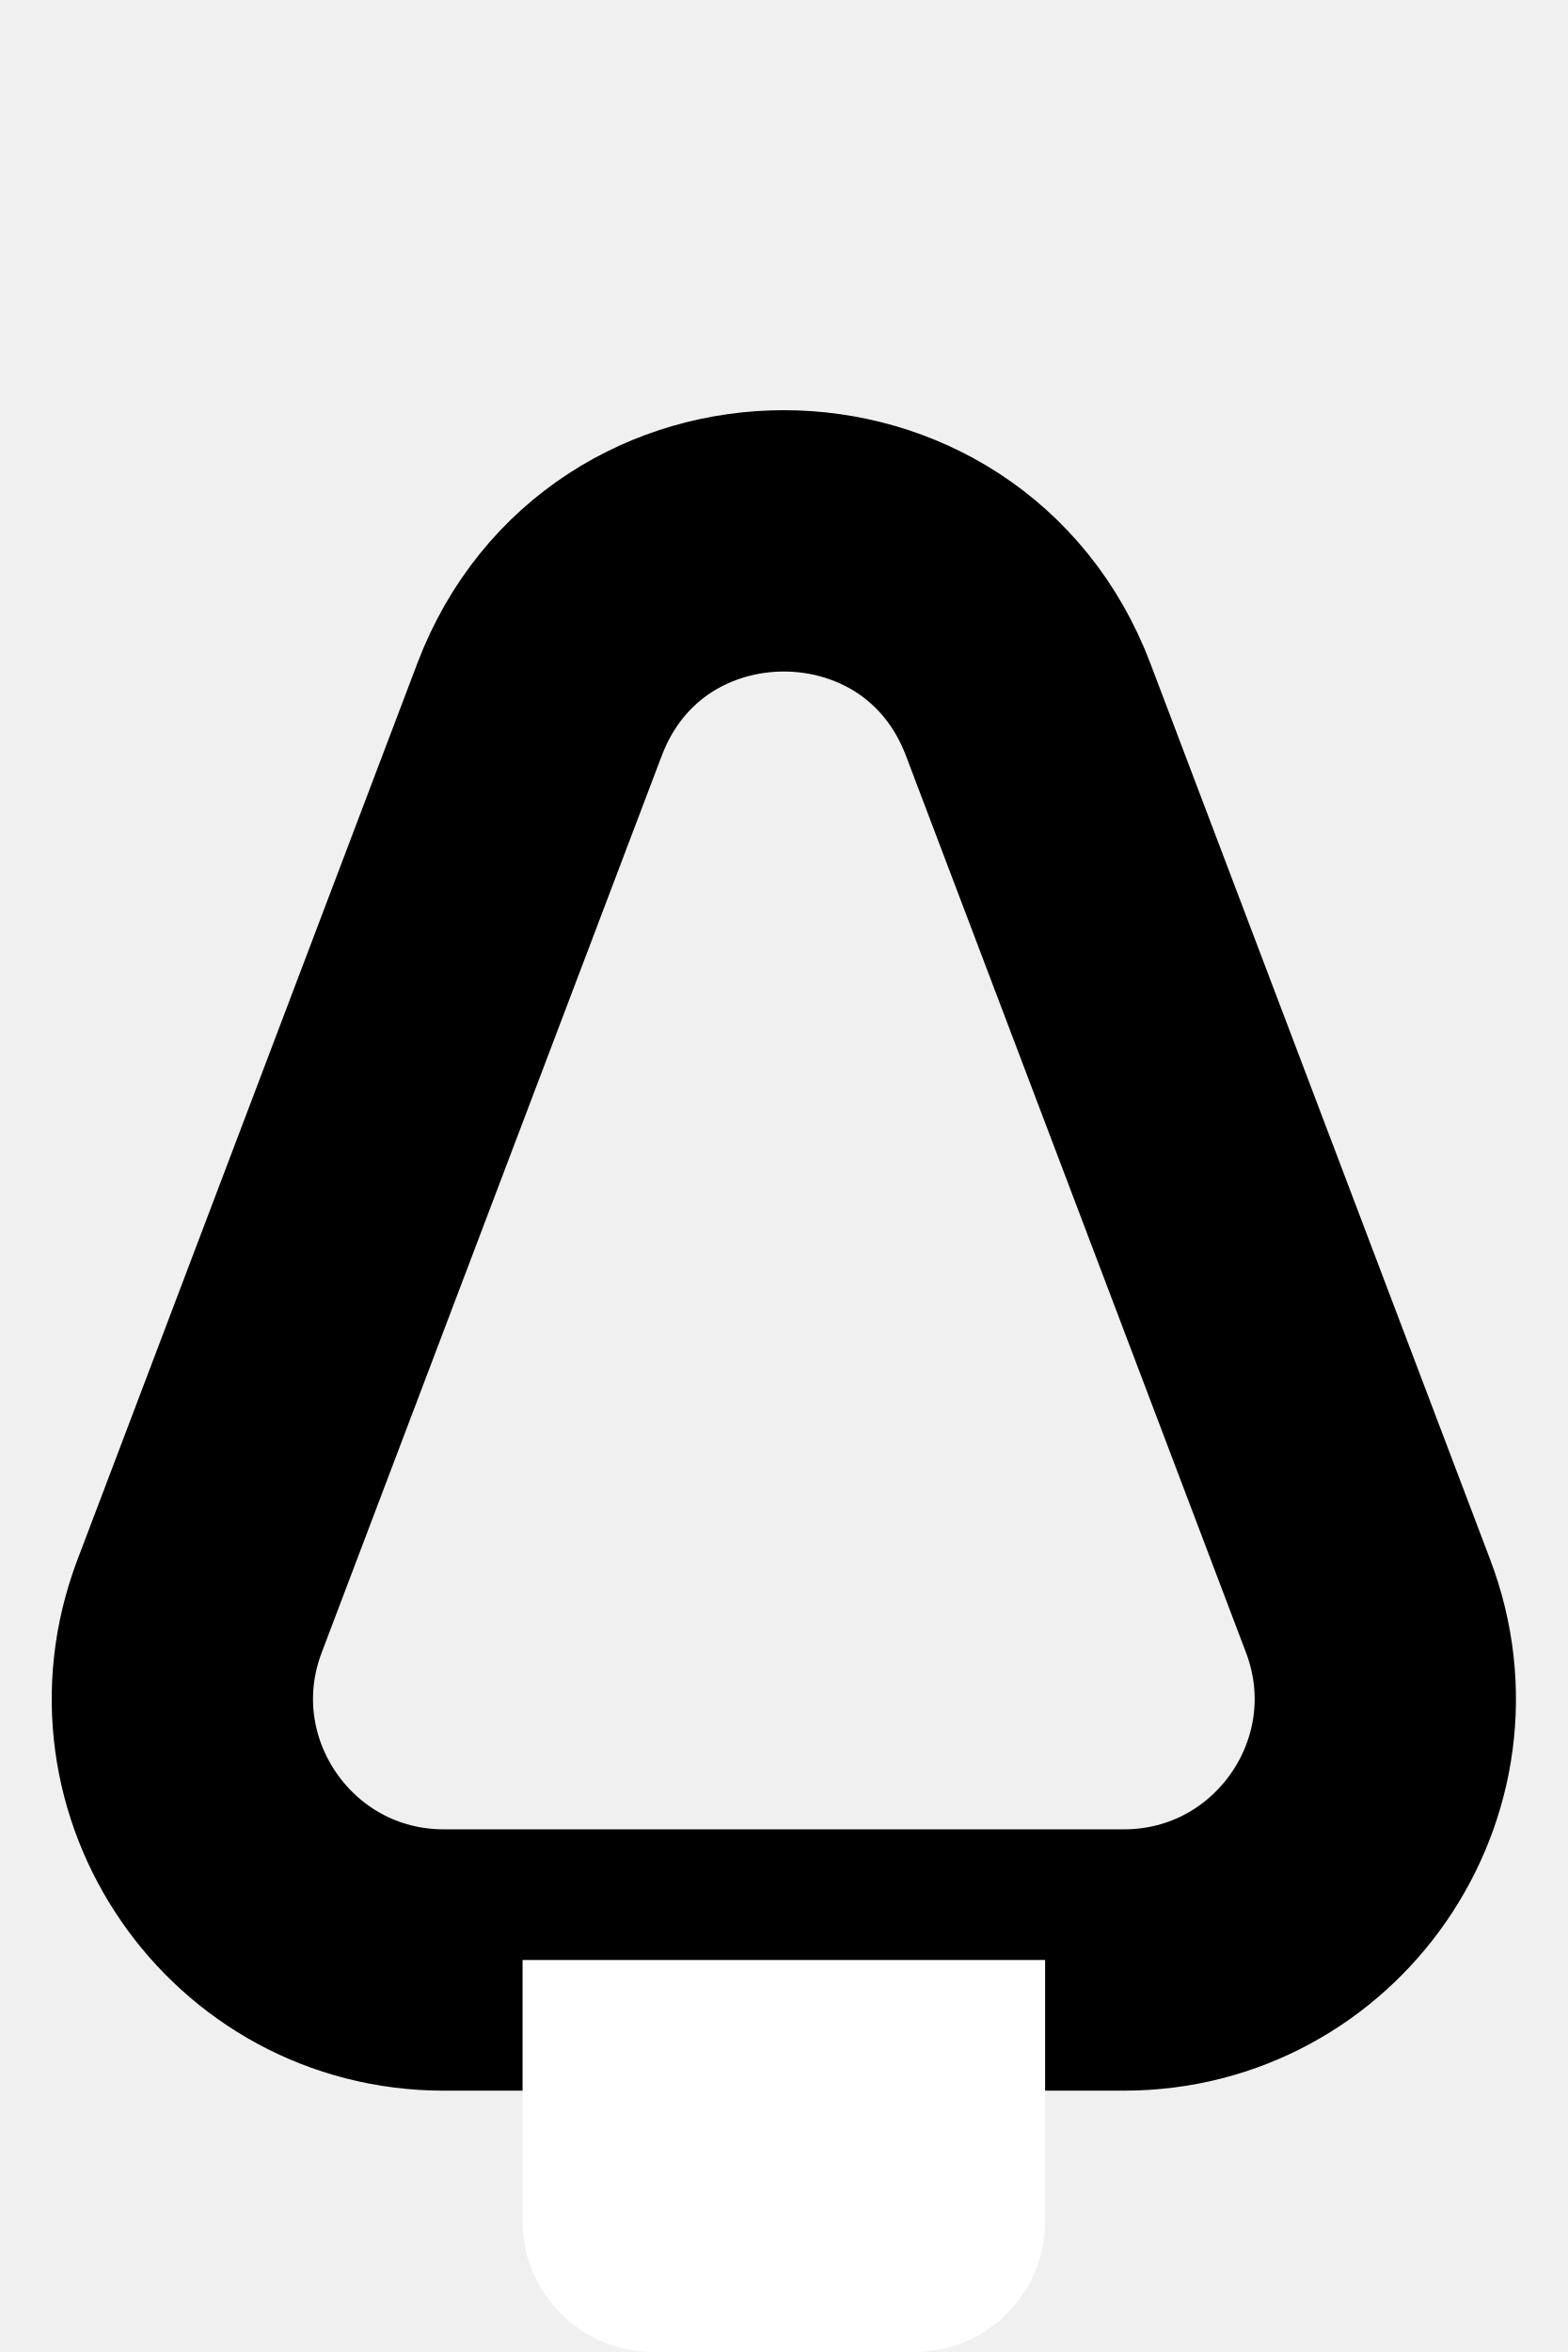
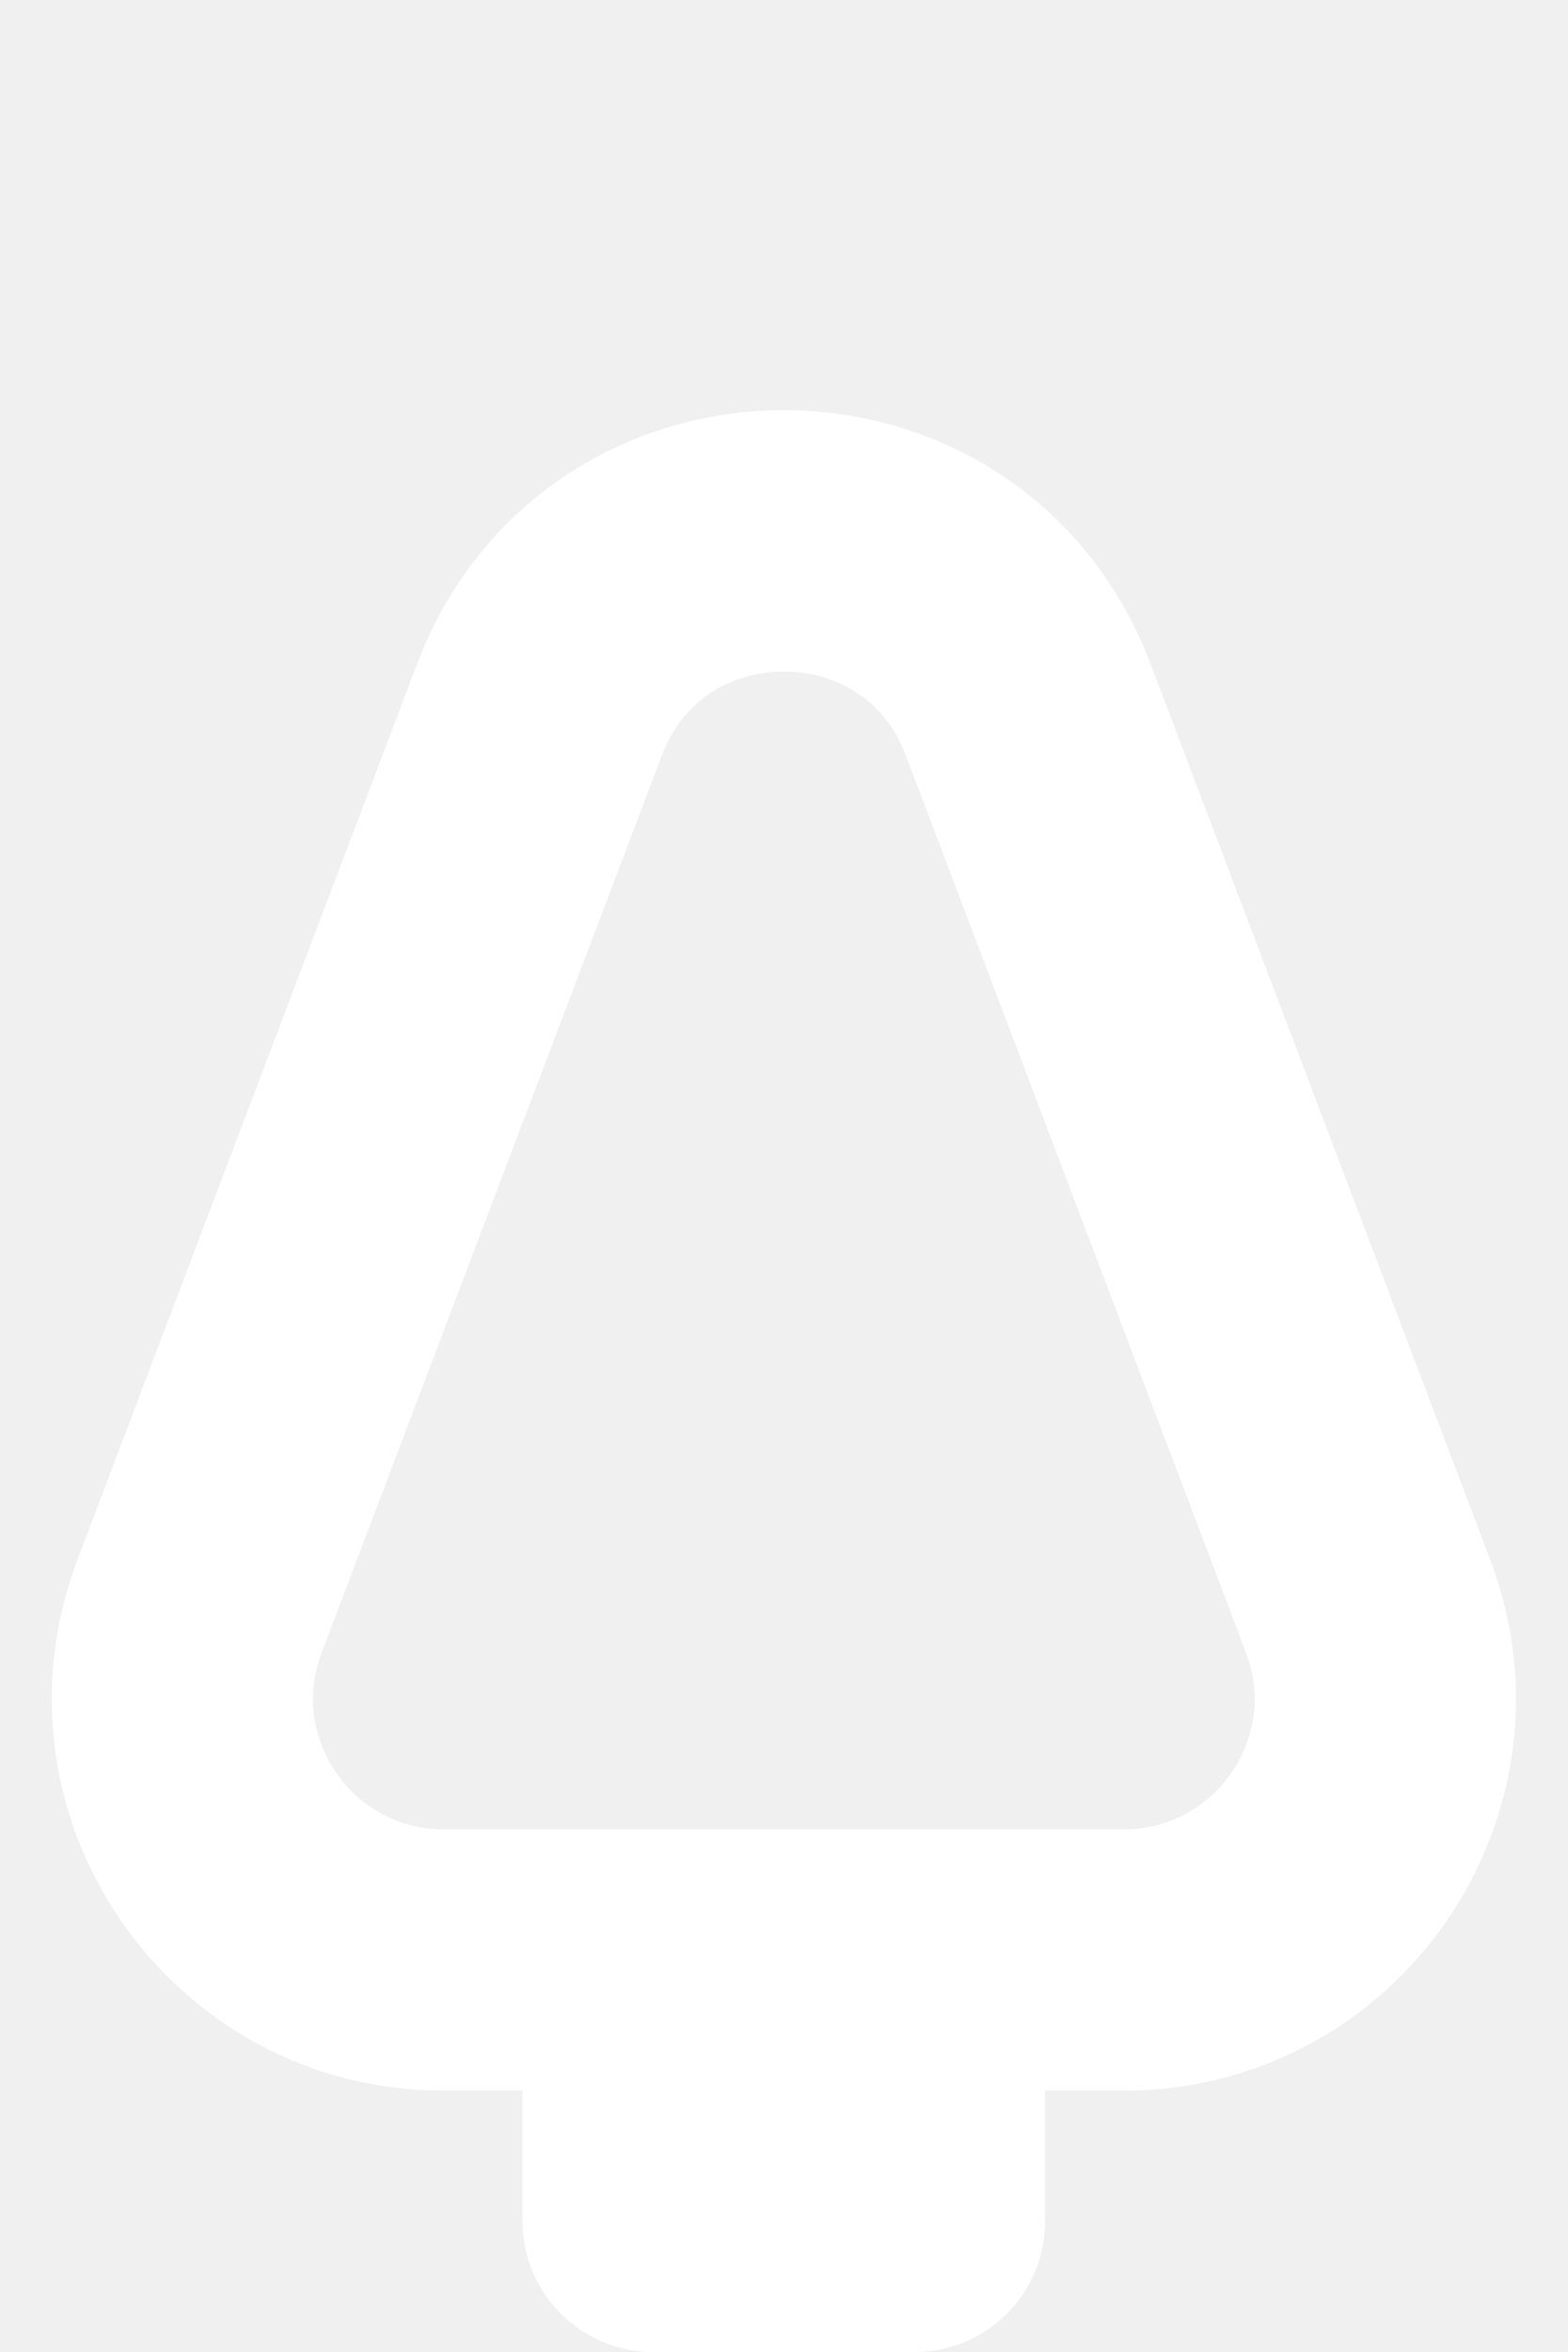
<svg xmlns="http://www.w3.org/2000/svg" width="12" height="18" viewBox="0 0 12 18" fill="none">
-   <path d="M1.528 12.291L4.13 5.43C4.783 3.709 7.217 3.709 7.87 5.43L10.472 12.291C10.969 13.599 10.002 15 8.602 15H3.398C1.998 15 1.031 13.599 1.528 12.291Z" stroke="black" stroke-width="2" />
+   <path d="M1.528 12.291L4.13 5.43C4.783 3.709 7.217 3.709 7.87 5.43L10.472 12.291C10.969 13.599 10.002 15 8.602 15H3.398C1.998 15 1.031 13.599 1.528 12.291Z" stroke="white" stroke-width="2" />
  <path d="M4 15H8V17C8 17.552 7.552 18 7 18H5C4.448 18 4 17.552 4 17V15Z" fill="white" />
</svg>
